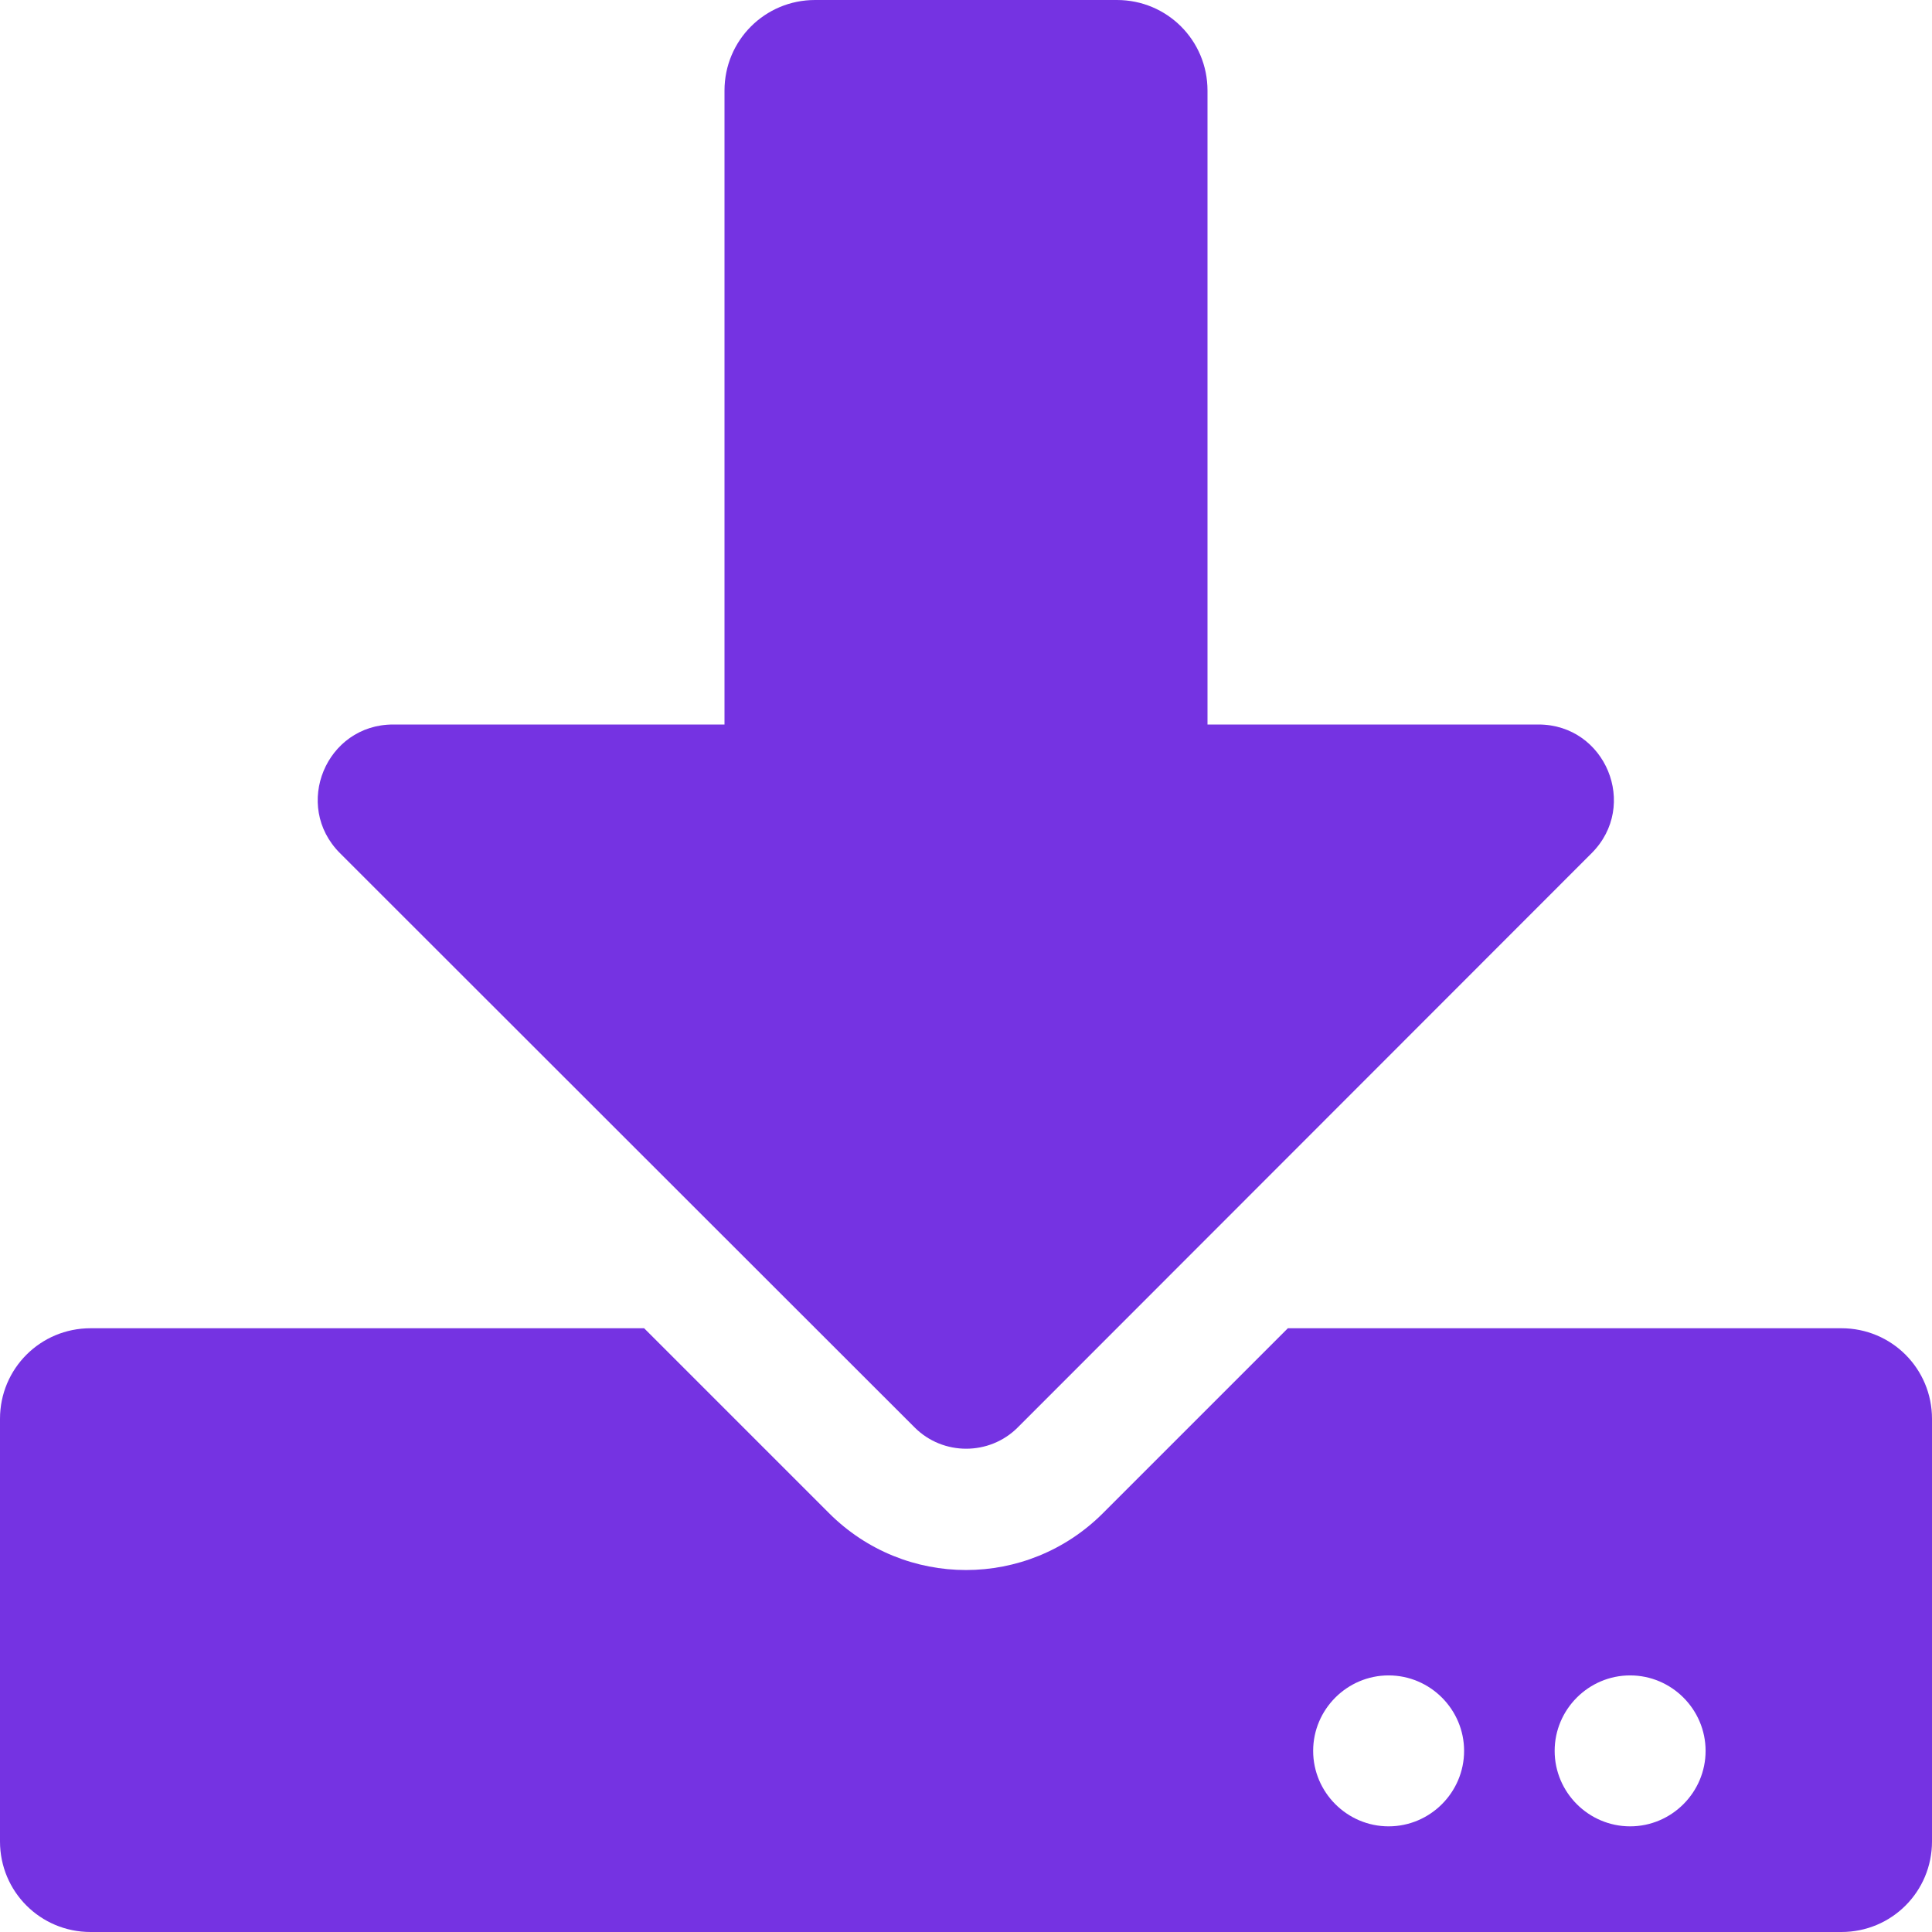
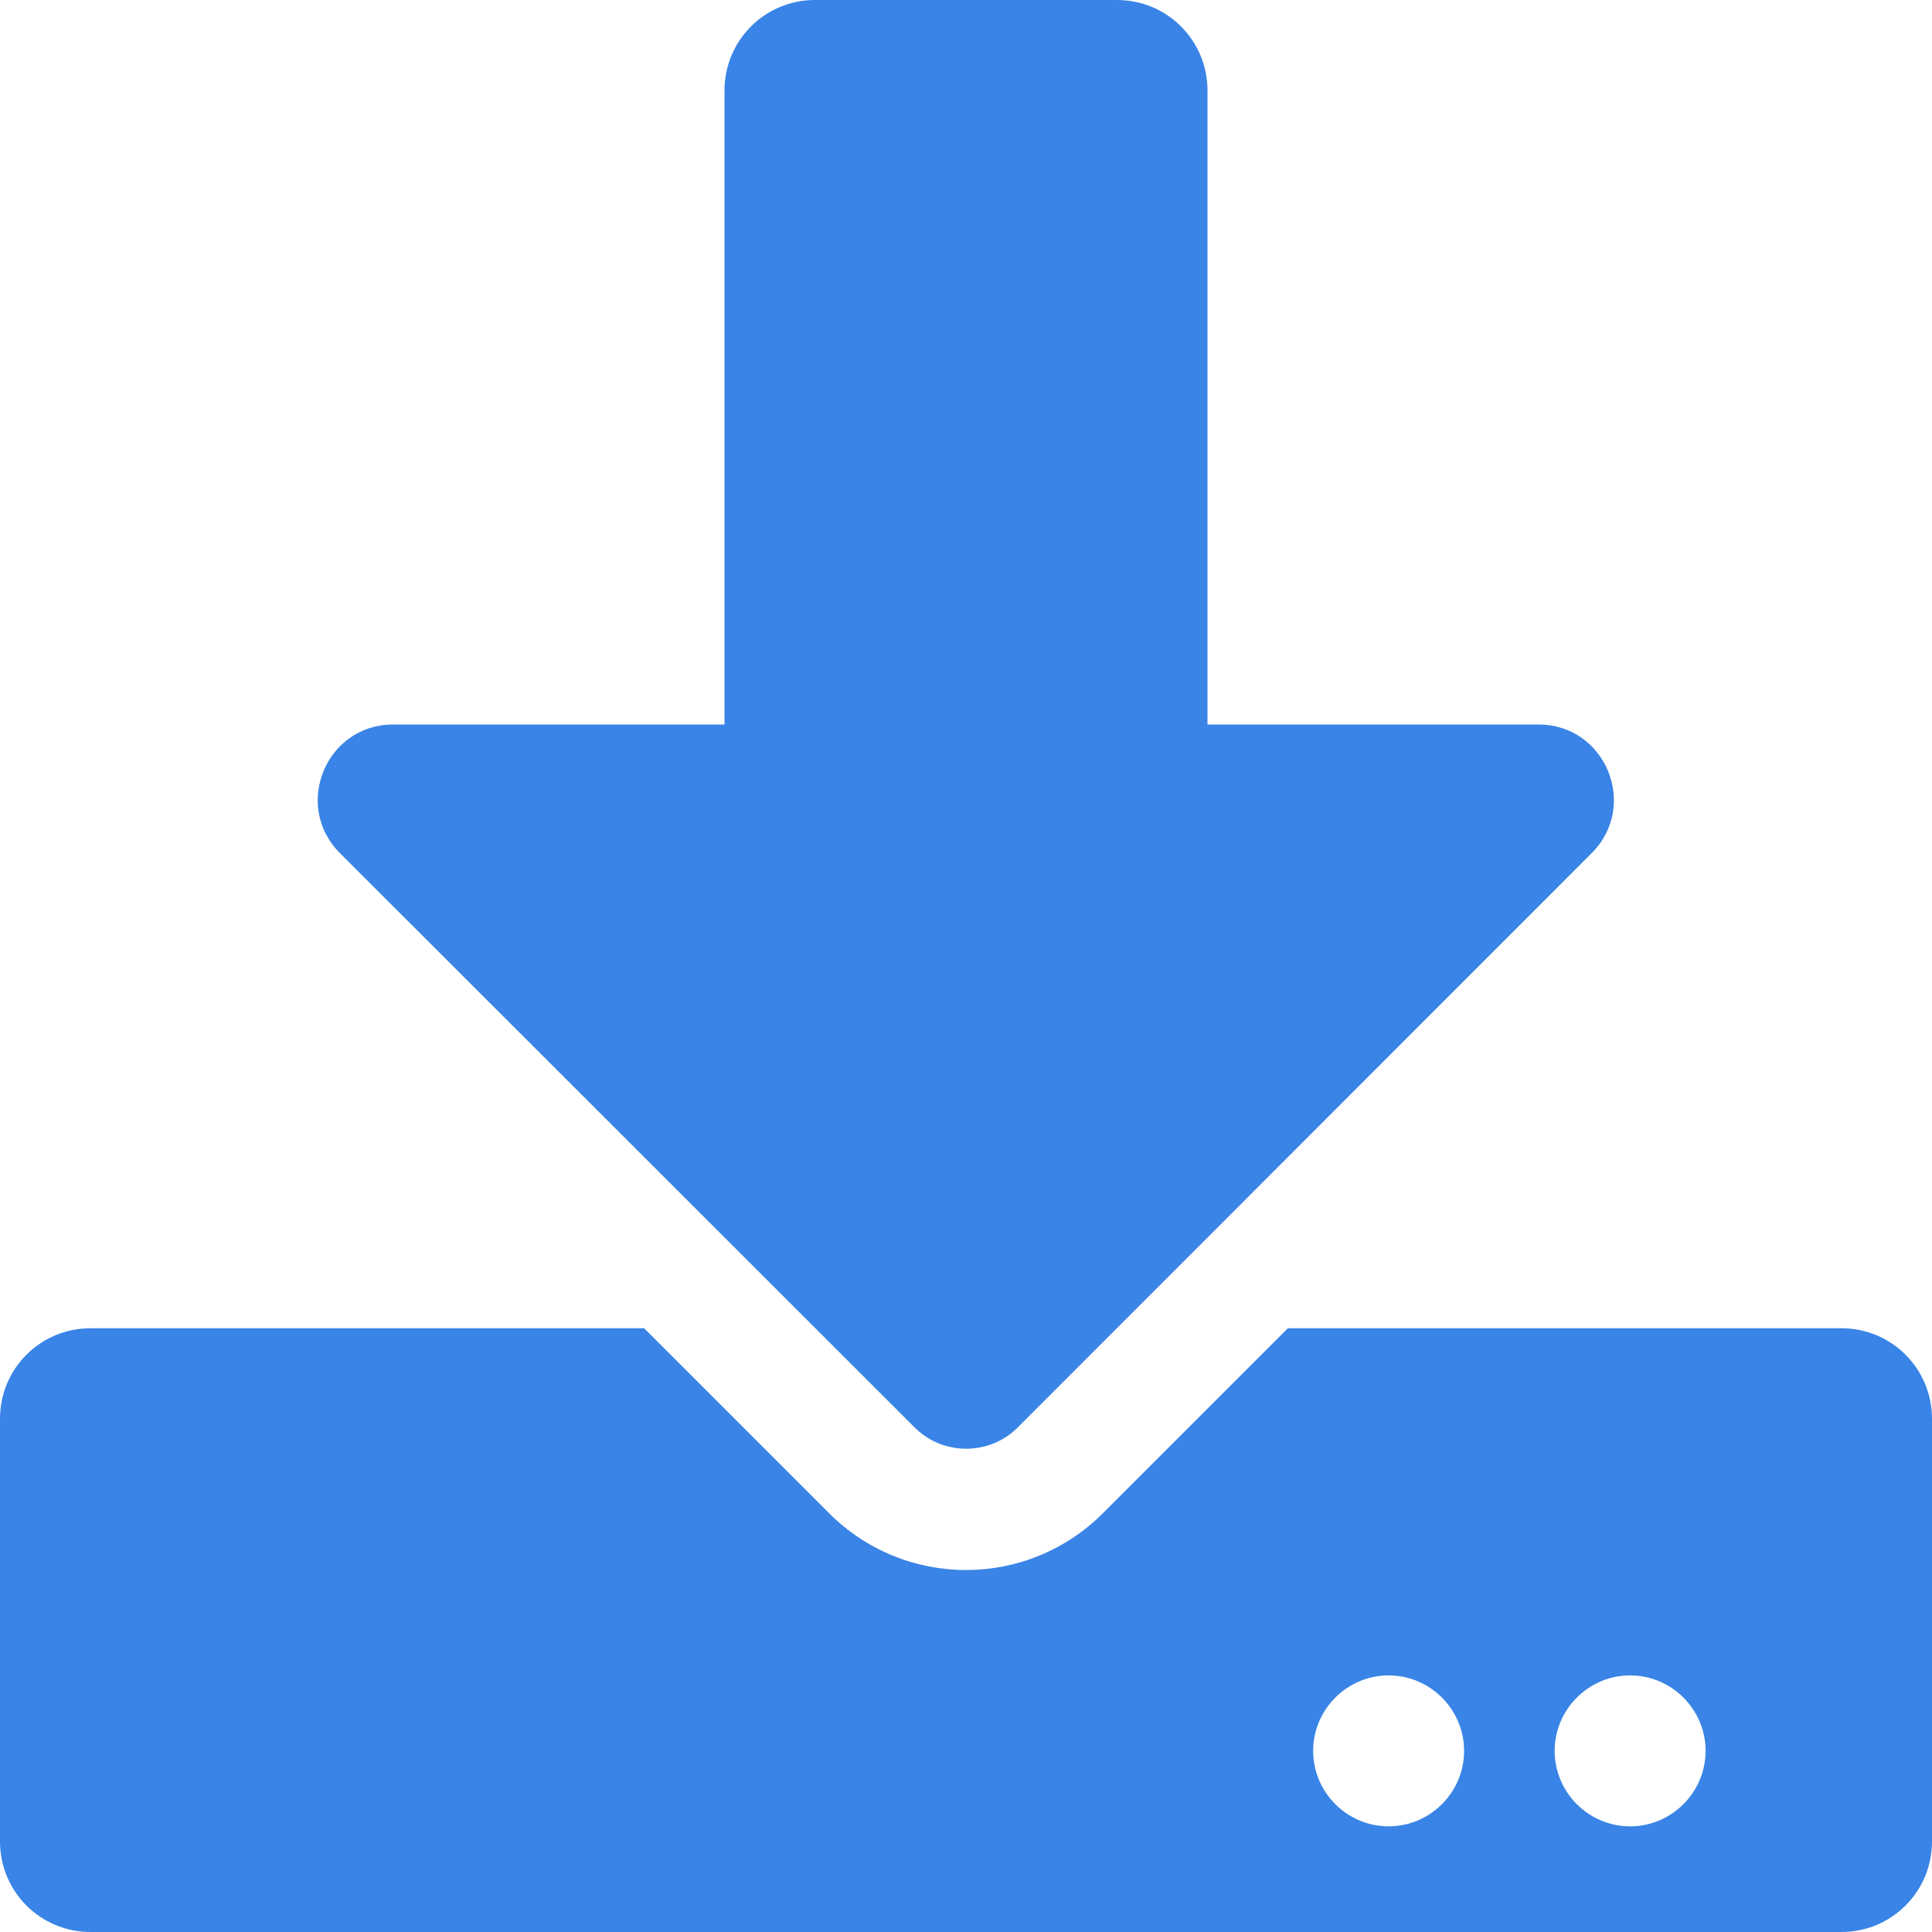
<svg xmlns="http://www.w3.org/2000/svg" aria-hidden="true" focusable="false" data-prefix="fas" data-icon="download" class="svg-inline--fa fa-download fa-w-16" role="img" viewBox="0 0 512 512">
-   <path fill="#7533e2" d="M216 0h80c13.3 0 24 10.7 24 24v168h87.7c17.8 0 26.7 21.5 14.1 34.1L269.7 378.3c-7.5 7.5-19.8 7.5-27.3 0L90.1 226.1c-12.6-12.6-3.7-34.1 14.1-34.1H192V24c0-13.3 10.7-24 24-24zm296 376v112c0 13.3-10.7 24-24 24H24c-13.3 0-24-10.7-24-24V376c0-13.3 10.7-24 24-24h146.7l49 49c20.1 20.1 52.5 20.1 72.6 0l49-49H488c13.3 0 24 10.7 24 24zm-124 88c0-11-9-20-20-20s-20 9-20 20 9 20 20 20 20-9 20-20zm64 0c0-11-9-20-20-20s-20 9-20 20 9 20 20 20 20-9 20-20z" />
+   <path fill="#3984e6" d="M216 0h80c13.3 0 24 10.7 24 24v168h87.7c17.8 0 26.7 21.5 14.1 34.1L269.7 378.3c-7.5 7.5-19.8 7.5-27.3 0L90.1 226.1c-12.6-12.6-3.7-34.1 14.1-34.1H192V24c0-13.3 10.7-24 24-24zm296 376v112c0 13.3-10.7 24-24 24H24c-13.3 0-24-10.7-24-24V376c0-13.3 10.7-24 24-24h146.7l49 49c20.1 20.1 52.5 20.1 72.6 0l49-49H488c13.3 0 24 10.7 24 24zm-124 88c0-11-9-20-20-20s-20 9-20 20 9 20 20 20 20-9 20-20zm64 0c0-11-9-20-20-20s-20 9-20 20 9 20 20 20 20-9 20-20z" />
</svg>
